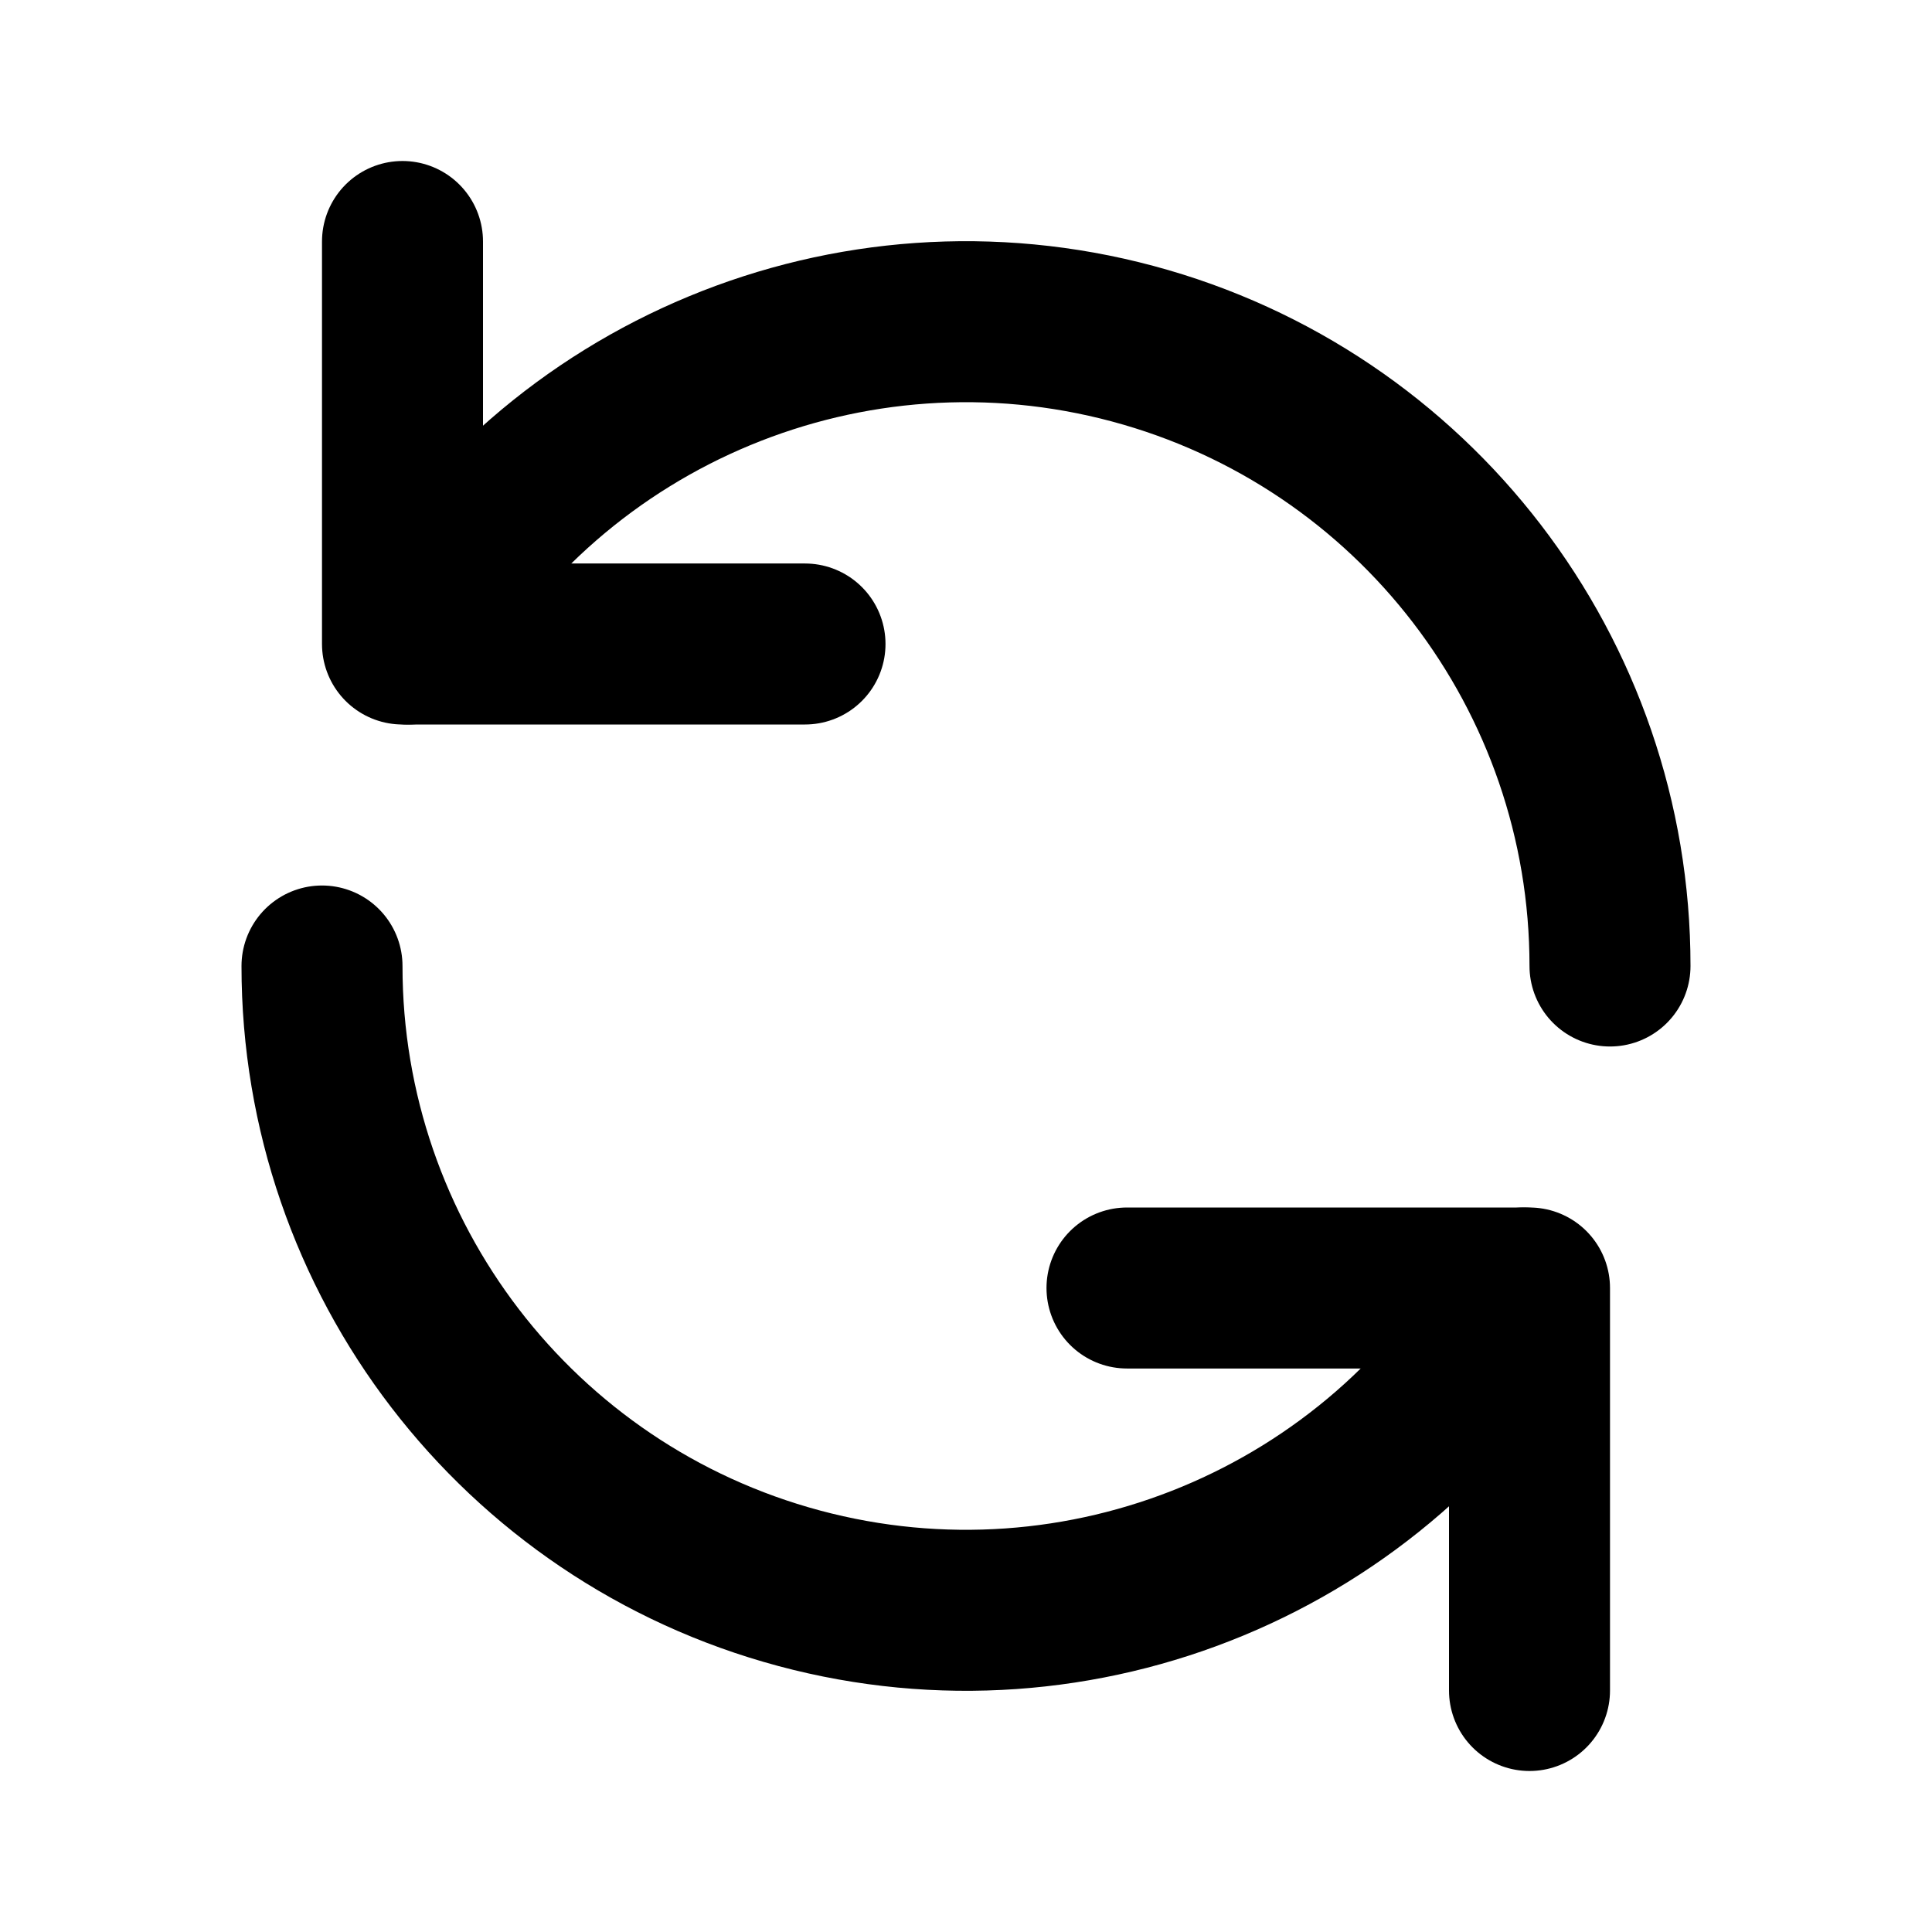
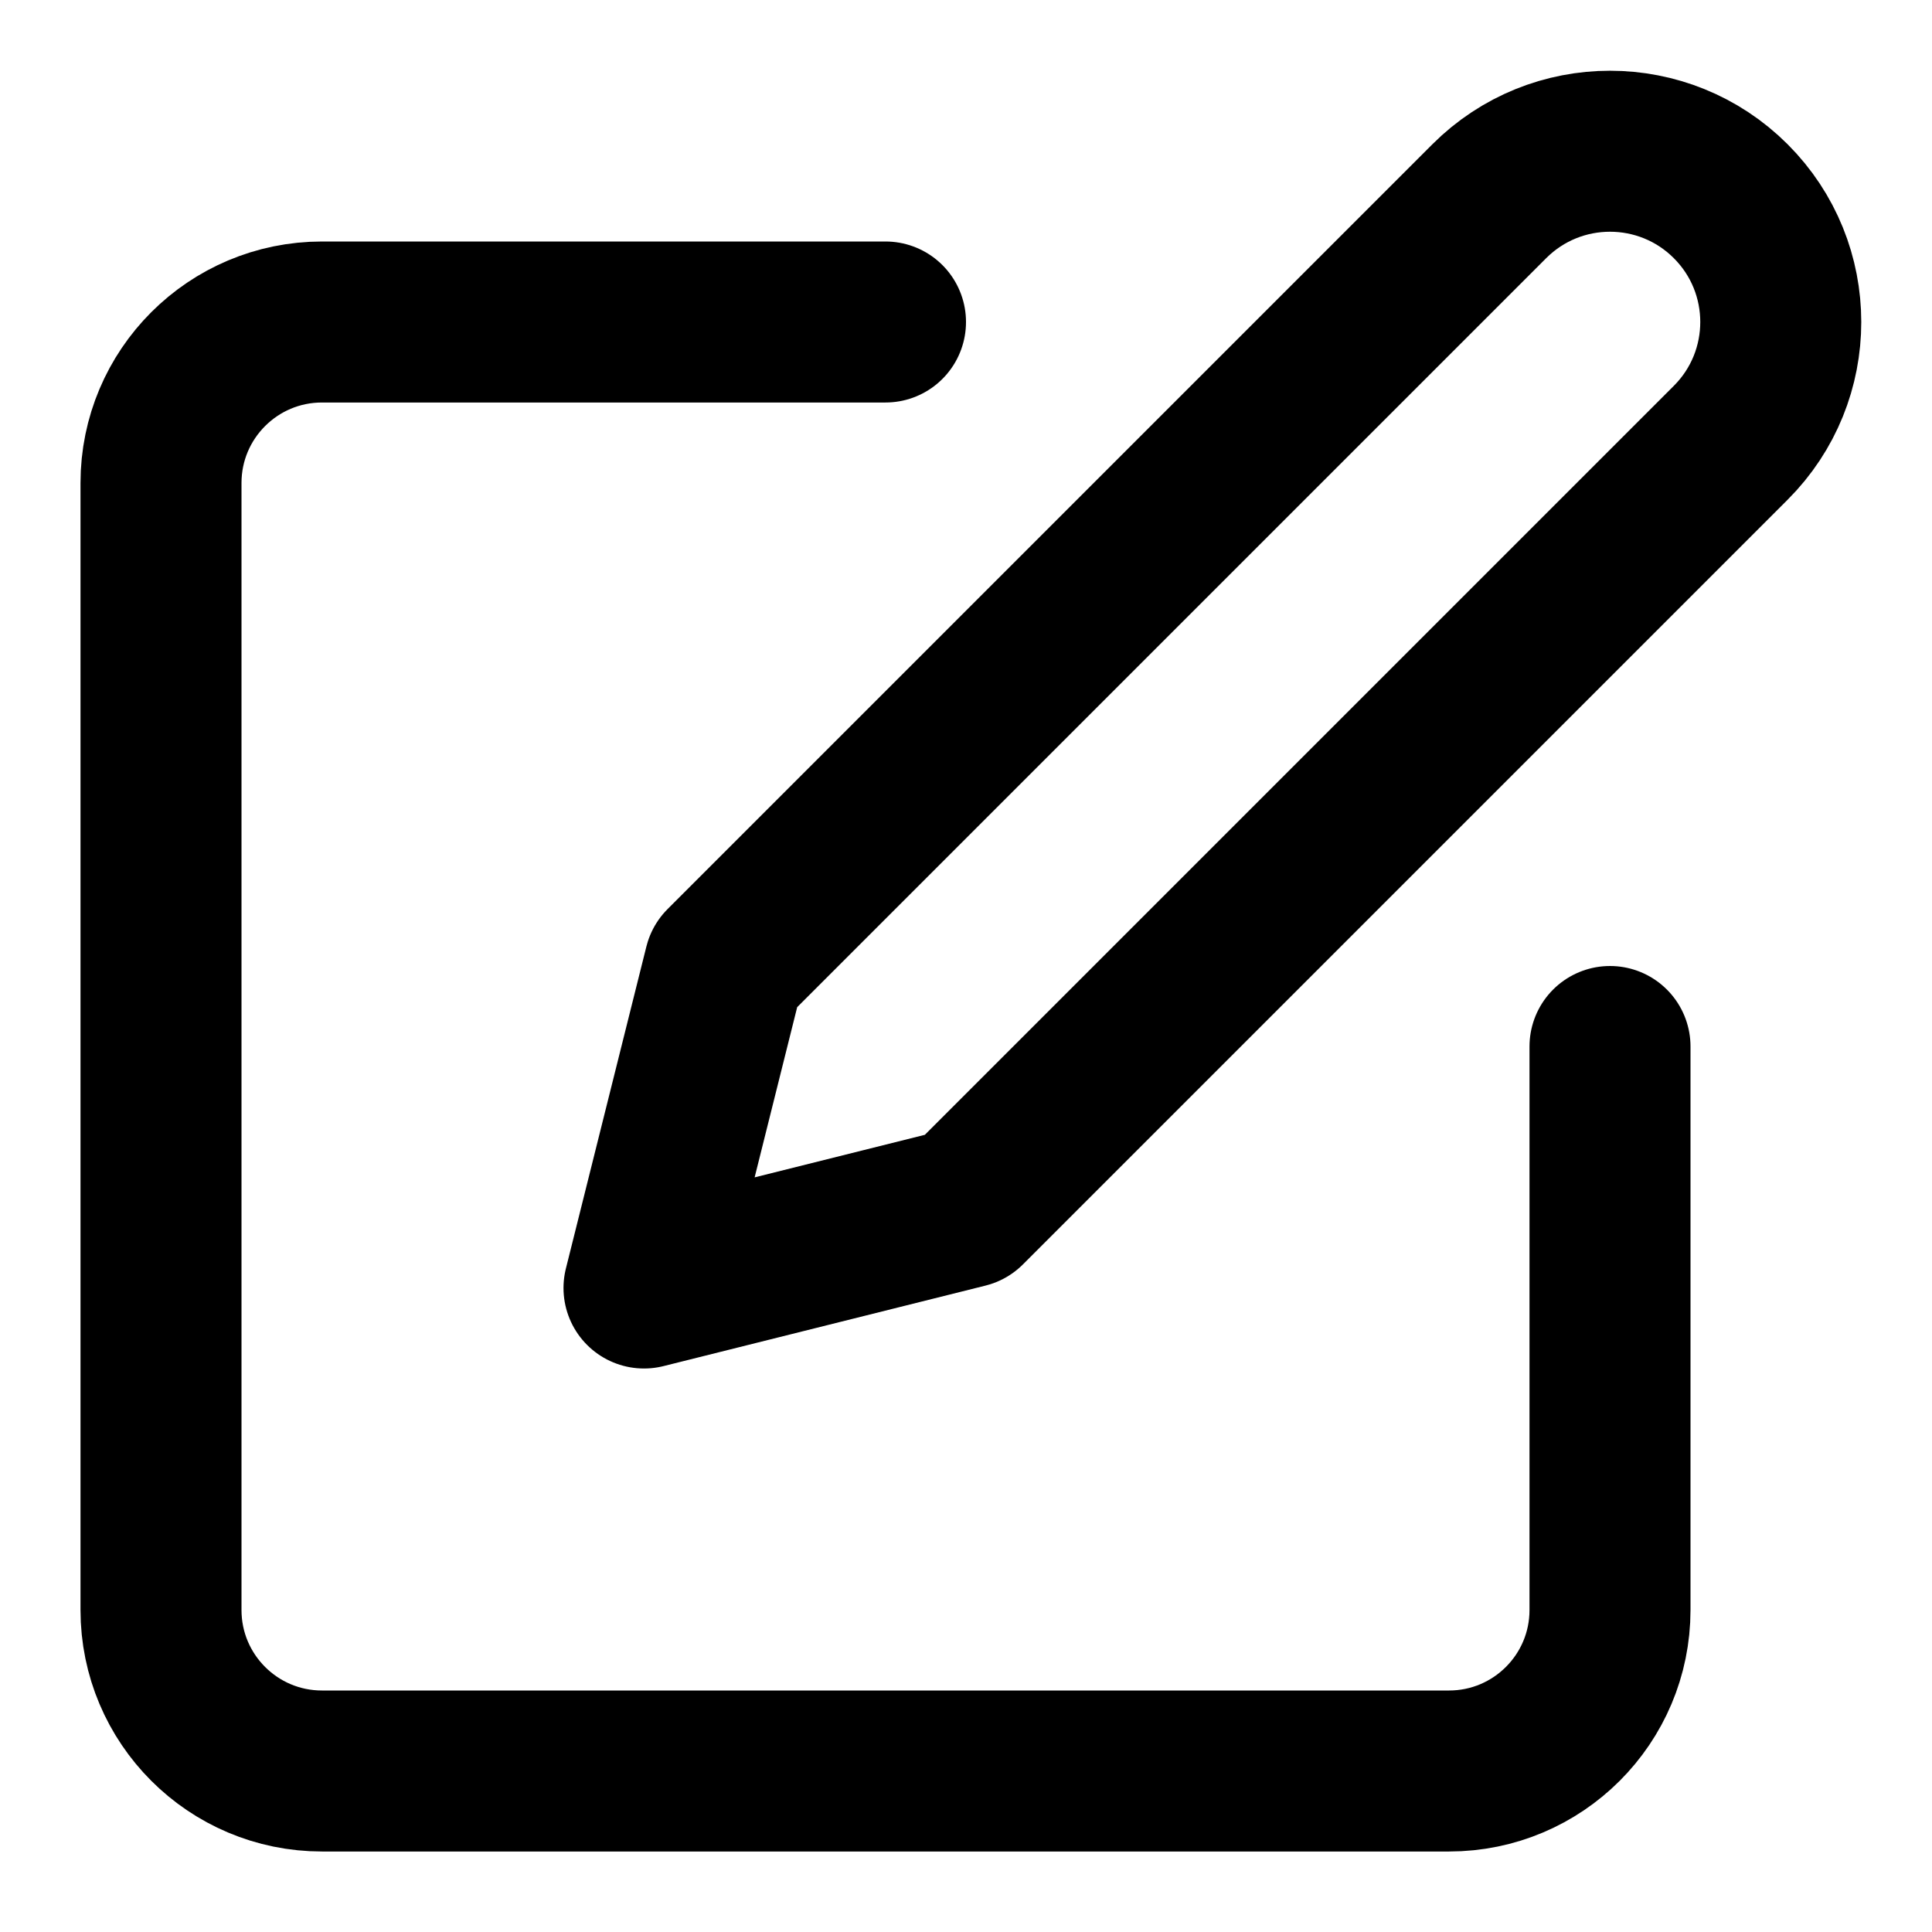
- <svg xmlns="http://www.w3.org/2000/svg" fill="#000000" width="800px" height="800px" viewBox="0 0 24 24" id="update-alt" data-name="Flat Line" class="icon flat-line">
-   <path id="primary" d="M5.07,8A8,8,0,0,1,20,12" style="fill: none; stroke: rgb(0, 0, 0); stroke-linecap: round; stroke-linejoin: round; stroke-width: 2;" />
-   <path id="primary-2" data-name="primary" d="M18.93,16A8,8,0,0,1,4,12" style="fill: none; stroke: rgb(0, 0, 0); stroke-linecap: round; stroke-linejoin: round; stroke-width: 2;" />
-   <polyline id="primary-3" data-name="primary" points="5 3 5 8 10 8" style="fill: none; stroke: rgb(0, 0, 0); stroke-linecap: round; stroke-linejoin: round; stroke-width: 2;" />
-   <polyline id="primary-4" data-name="primary" points="19 21 19 16 14 16" style="fill: none; stroke: rgb(0, 0, 0); stroke-linecap: round; stroke-linejoin: round; stroke-width: 2;" />
+ <svg xmlns="http://www.w3.org/2000/svg" class="feather feather-edit" fill="none" height="24" stroke="currentColor" stroke-linecap="round" stroke-linejoin="round" stroke-width="2" viewBox="0 0 24 24" width="24">
+   <path d="M11 4H4a2 2 0 0 0-2 2v14a2 2 0 0 0 2 2h14a2 2 0 0 0 2-2v-7" />
+   <path d="M18.5 2.5a2.121 2.121 0 0 1 3 3L12 15l-4 1 1-4 9.5-9.5z" />
</svg>
